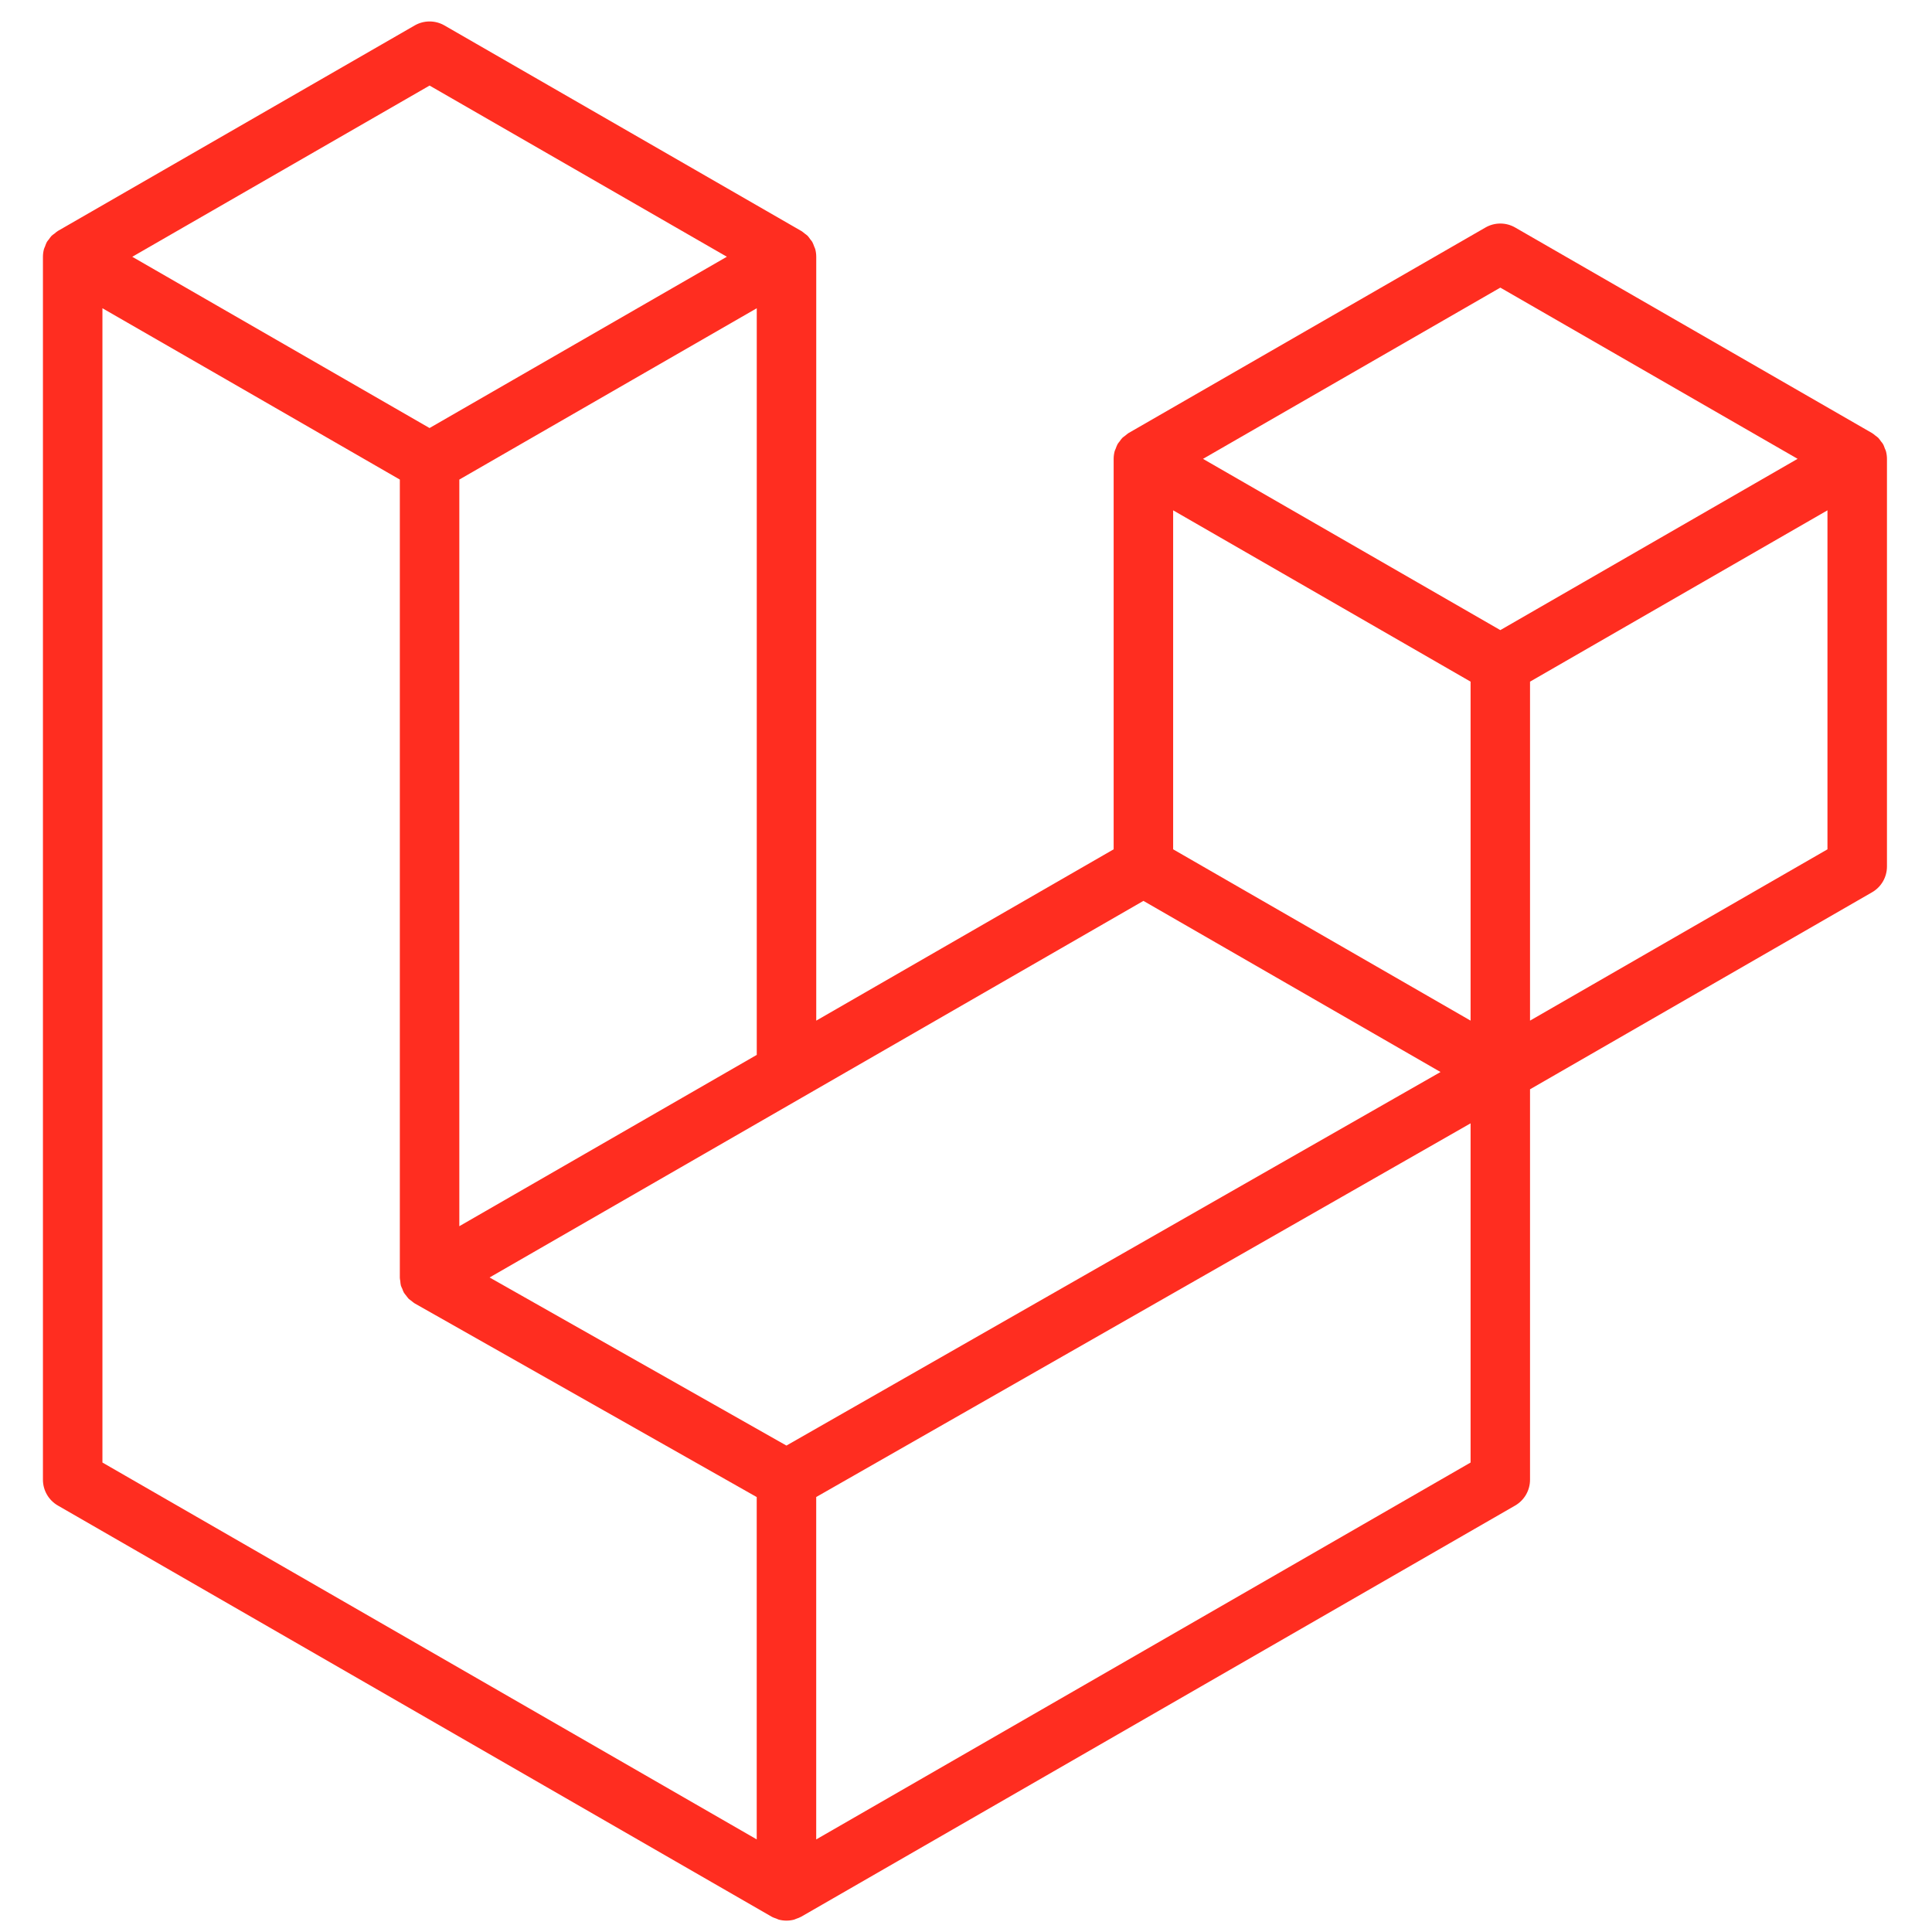
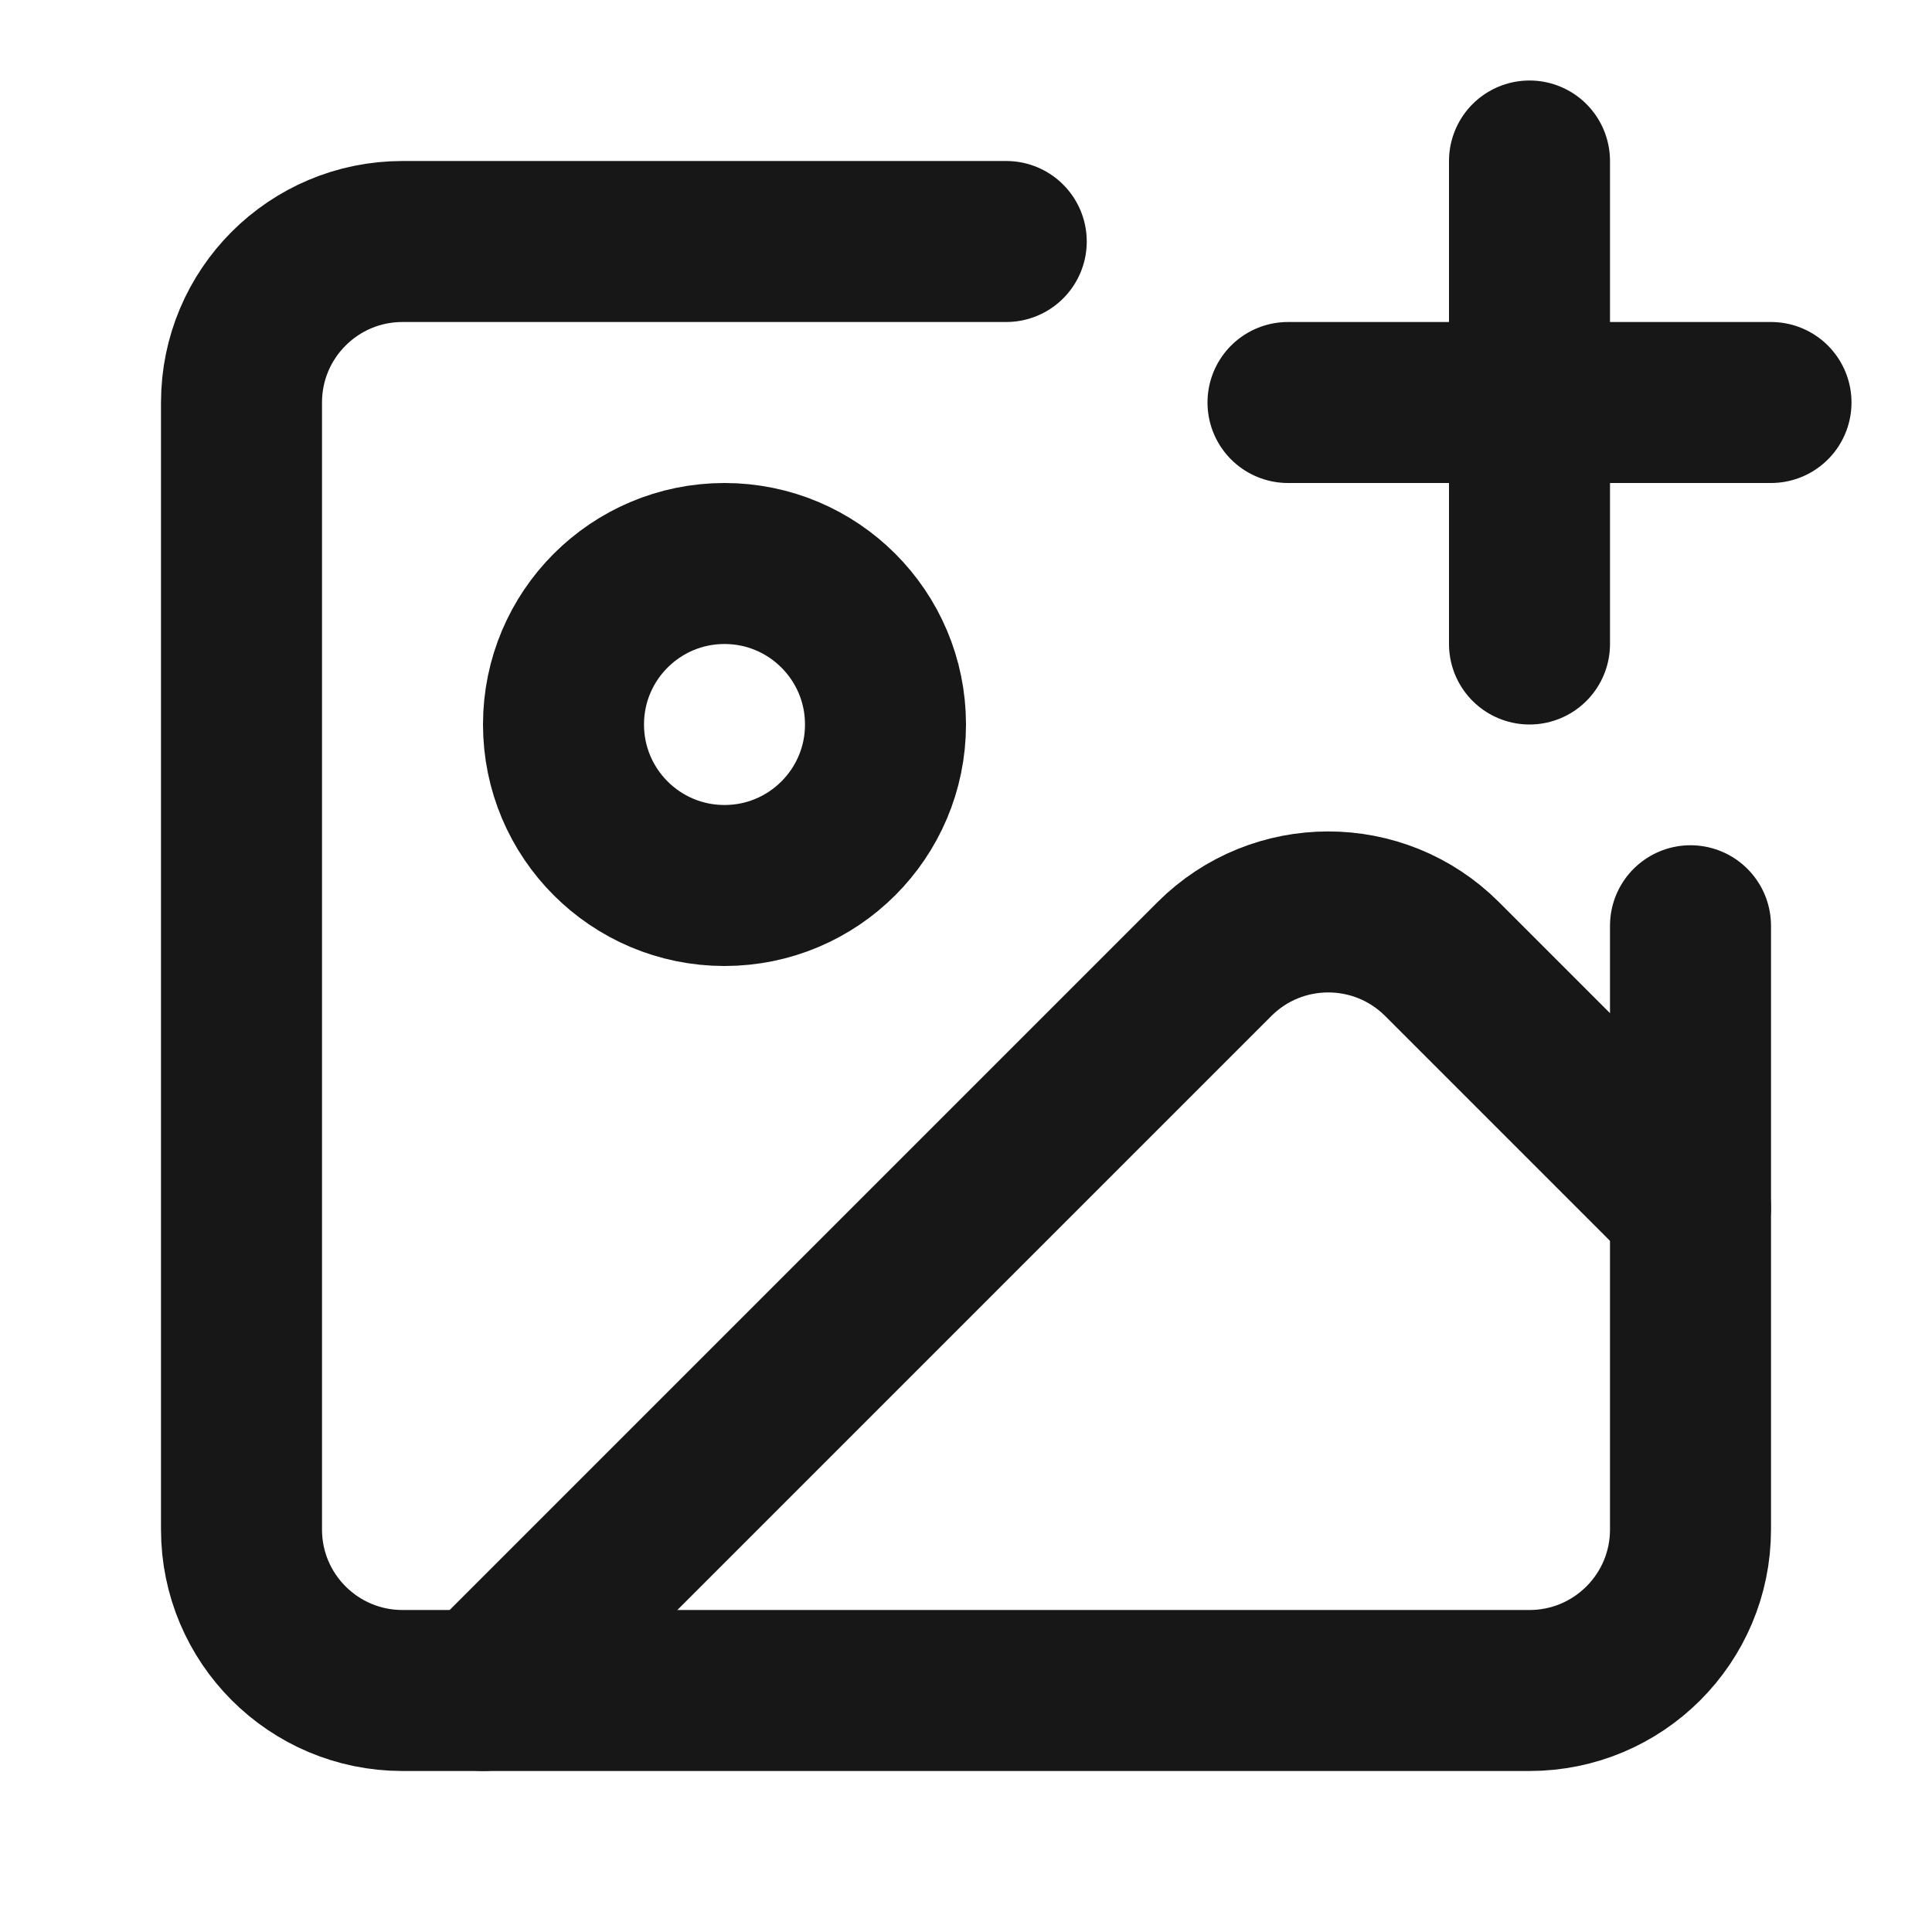
- <svg xmlns="http://www.w3.org/2000/svg" width="166" height="166" viewBox="0 0 166 166" fill="none">
-   <path fill-rule="evenodd" clip-rule="evenodd" d="M162.041 38.759C162.099 38.977 162.129 39.201 162.13 39.426V74.452C162.13 74.902 162.011 75.344 161.786 75.733C161.561 76.122 161.237 76.444 160.847 76.668L131.462 93.594V127.141C131.462 128.054 130.977 128.897 130.186 129.357L68.847 164.683C68.707 164.763 68.554 164.814 68.401 164.868C68.343 164.887 68.289 164.922 68.228 164.938C67.8 165.051 67.349 165.051 66.92 164.938C66.85 164.919 66.786 164.881 66.719 164.855C66.579 164.804 66.432 164.76 66.298 164.683L4.972 129.357C4.583 129.133 4.259 128.81 4.034 128.421C3.808 128.032 3.69 127.591 3.689 127.141L3.689 22.063C3.689 21.834 3.721 21.61 3.779 21.393C3.798 21.32 3.843 21.253 3.868 21.179C3.916 21.045 3.961 20.908 4.031 20.783C4.079 20.7 4.149 20.633 4.206 20.557C4.28 20.454 4.347 20.349 4.433 20.26C4.506 20.186 4.602 20.132 4.685 20.068C4.778 19.992 4.861 19.909 4.966 19.848L35.633 2.185C36.022 1.961 36.462 1.844 36.91 1.844C37.358 1.844 37.798 1.961 38.186 2.185L68.851 19.848H68.857C68.959 19.912 69.045 19.992 69.138 20.065C69.221 20.129 69.313 20.186 69.387 20.257C69.476 20.349 69.54 20.454 69.616 20.557C69.671 20.633 69.744 20.7 69.789 20.783C69.862 20.911 69.904 21.045 69.955 21.179C69.98 21.253 70.025 21.32 70.044 21.396C70.103 21.614 70.133 21.838 70.133 22.063V87.694L95.686 72.974V39.423C95.686 39.2 95.718 38.973 95.775 38.759C95.798 38.683 95.839 38.615 95.865 38.542C95.916 38.408 95.96 38.271 96.031 38.146C96.079 38.063 96.149 37.996 96.203 37.92C96.279 37.818 96.343 37.712 96.433 37.623C96.506 37.549 96.599 37.495 96.681 37.431C96.777 37.355 96.86 37.272 96.962 37.211L127.633 19.548C128.021 19.324 128.461 19.206 128.91 19.206C129.358 19.206 129.798 19.324 130.186 19.548L160.85 37.211C160.959 37.275 161.042 37.355 161.137 37.428C161.217 37.492 161.31 37.549 161.383 37.62C161.473 37.712 161.536 37.818 161.613 37.92C161.67 37.996 161.741 38.063 161.785 38.146C161.859 38.271 161.9 38.408 161.951 38.542C161.98 38.615 162.021 38.683 162.041 38.759ZM157.018 72.974V43.848L146.287 50.028L131.462 58.568V87.694L157.021 72.974H157.018ZM126.354 125.663V96.518L111.771 104.85L70.13 128.626V158.046L126.354 125.663ZM8.801 26.485V125.663L65.018 158.043V128.629L35.649 112L35.64 111.994L35.627 111.988C35.528 111.93 35.445 111.847 35.353 111.777C35.273 111.713 35.18 111.662 35.11 111.592L35.104 111.582C35.021 111.502 34.963 111.403 34.893 111.314C34.829 111.228 34.753 111.154 34.702 111.065L34.699 111.055C34.641 110.96 34.606 110.845 34.565 110.736C34.523 110.64 34.469 110.551 34.443 110.449C34.411 110.328 34.405 110.197 34.392 110.072C34.379 109.976 34.354 109.881 34.354 109.785V109.778V41.205L19.532 32.662L8.801 26.485ZM36.913 7.35L11.364 22.063L36.907 36.777L62.453 22.06L36.907 7.35H36.913ZM50.2 99.174L65.022 90.637V26.485L54.291 32.665L39.466 41.205V105.357L50.2 99.174ZM128.91 24.713L103.363 39.426L128.91 54.14L154.453 39.423L128.91 24.713ZM126.354 58.568L111.529 50.028L100.798 43.848V72.974L115.619 81.511L126.354 87.694V58.568ZM67.571 124.205L105.042 102.803L123.772 92.109L98.245 77.405L68.854 94.334L42.066 109.762L67.571 124.205Z" fill="#FF2D20" />
+ <svg xmlns="http://www.w3.org/2000/svg" width="24" height="24" viewBox="0 0 24 24" fill="none" stroke="#171717" stroke-width="2" stroke-linecap="round" stroke-linejoin="round">
+   <style>@media (prefers-color-scheme: dark) { svg { stroke: #fafafa; } }</style>
+   <path d="M16 5h6" />
+   <path d="M19 2v6" />
+   <path d="M21 11.5V19a2 2 0 0 1-2 2H5a2 2 0 0 1-2-2V5a2 2 0 0 1 2-2h7.5" />
+   <path d="m21 15-3.086-3.086a2 2 0 0 0-2.828 0L6 21" />
+   <circle cx="9" cy="9" r="2" />
</svg>
